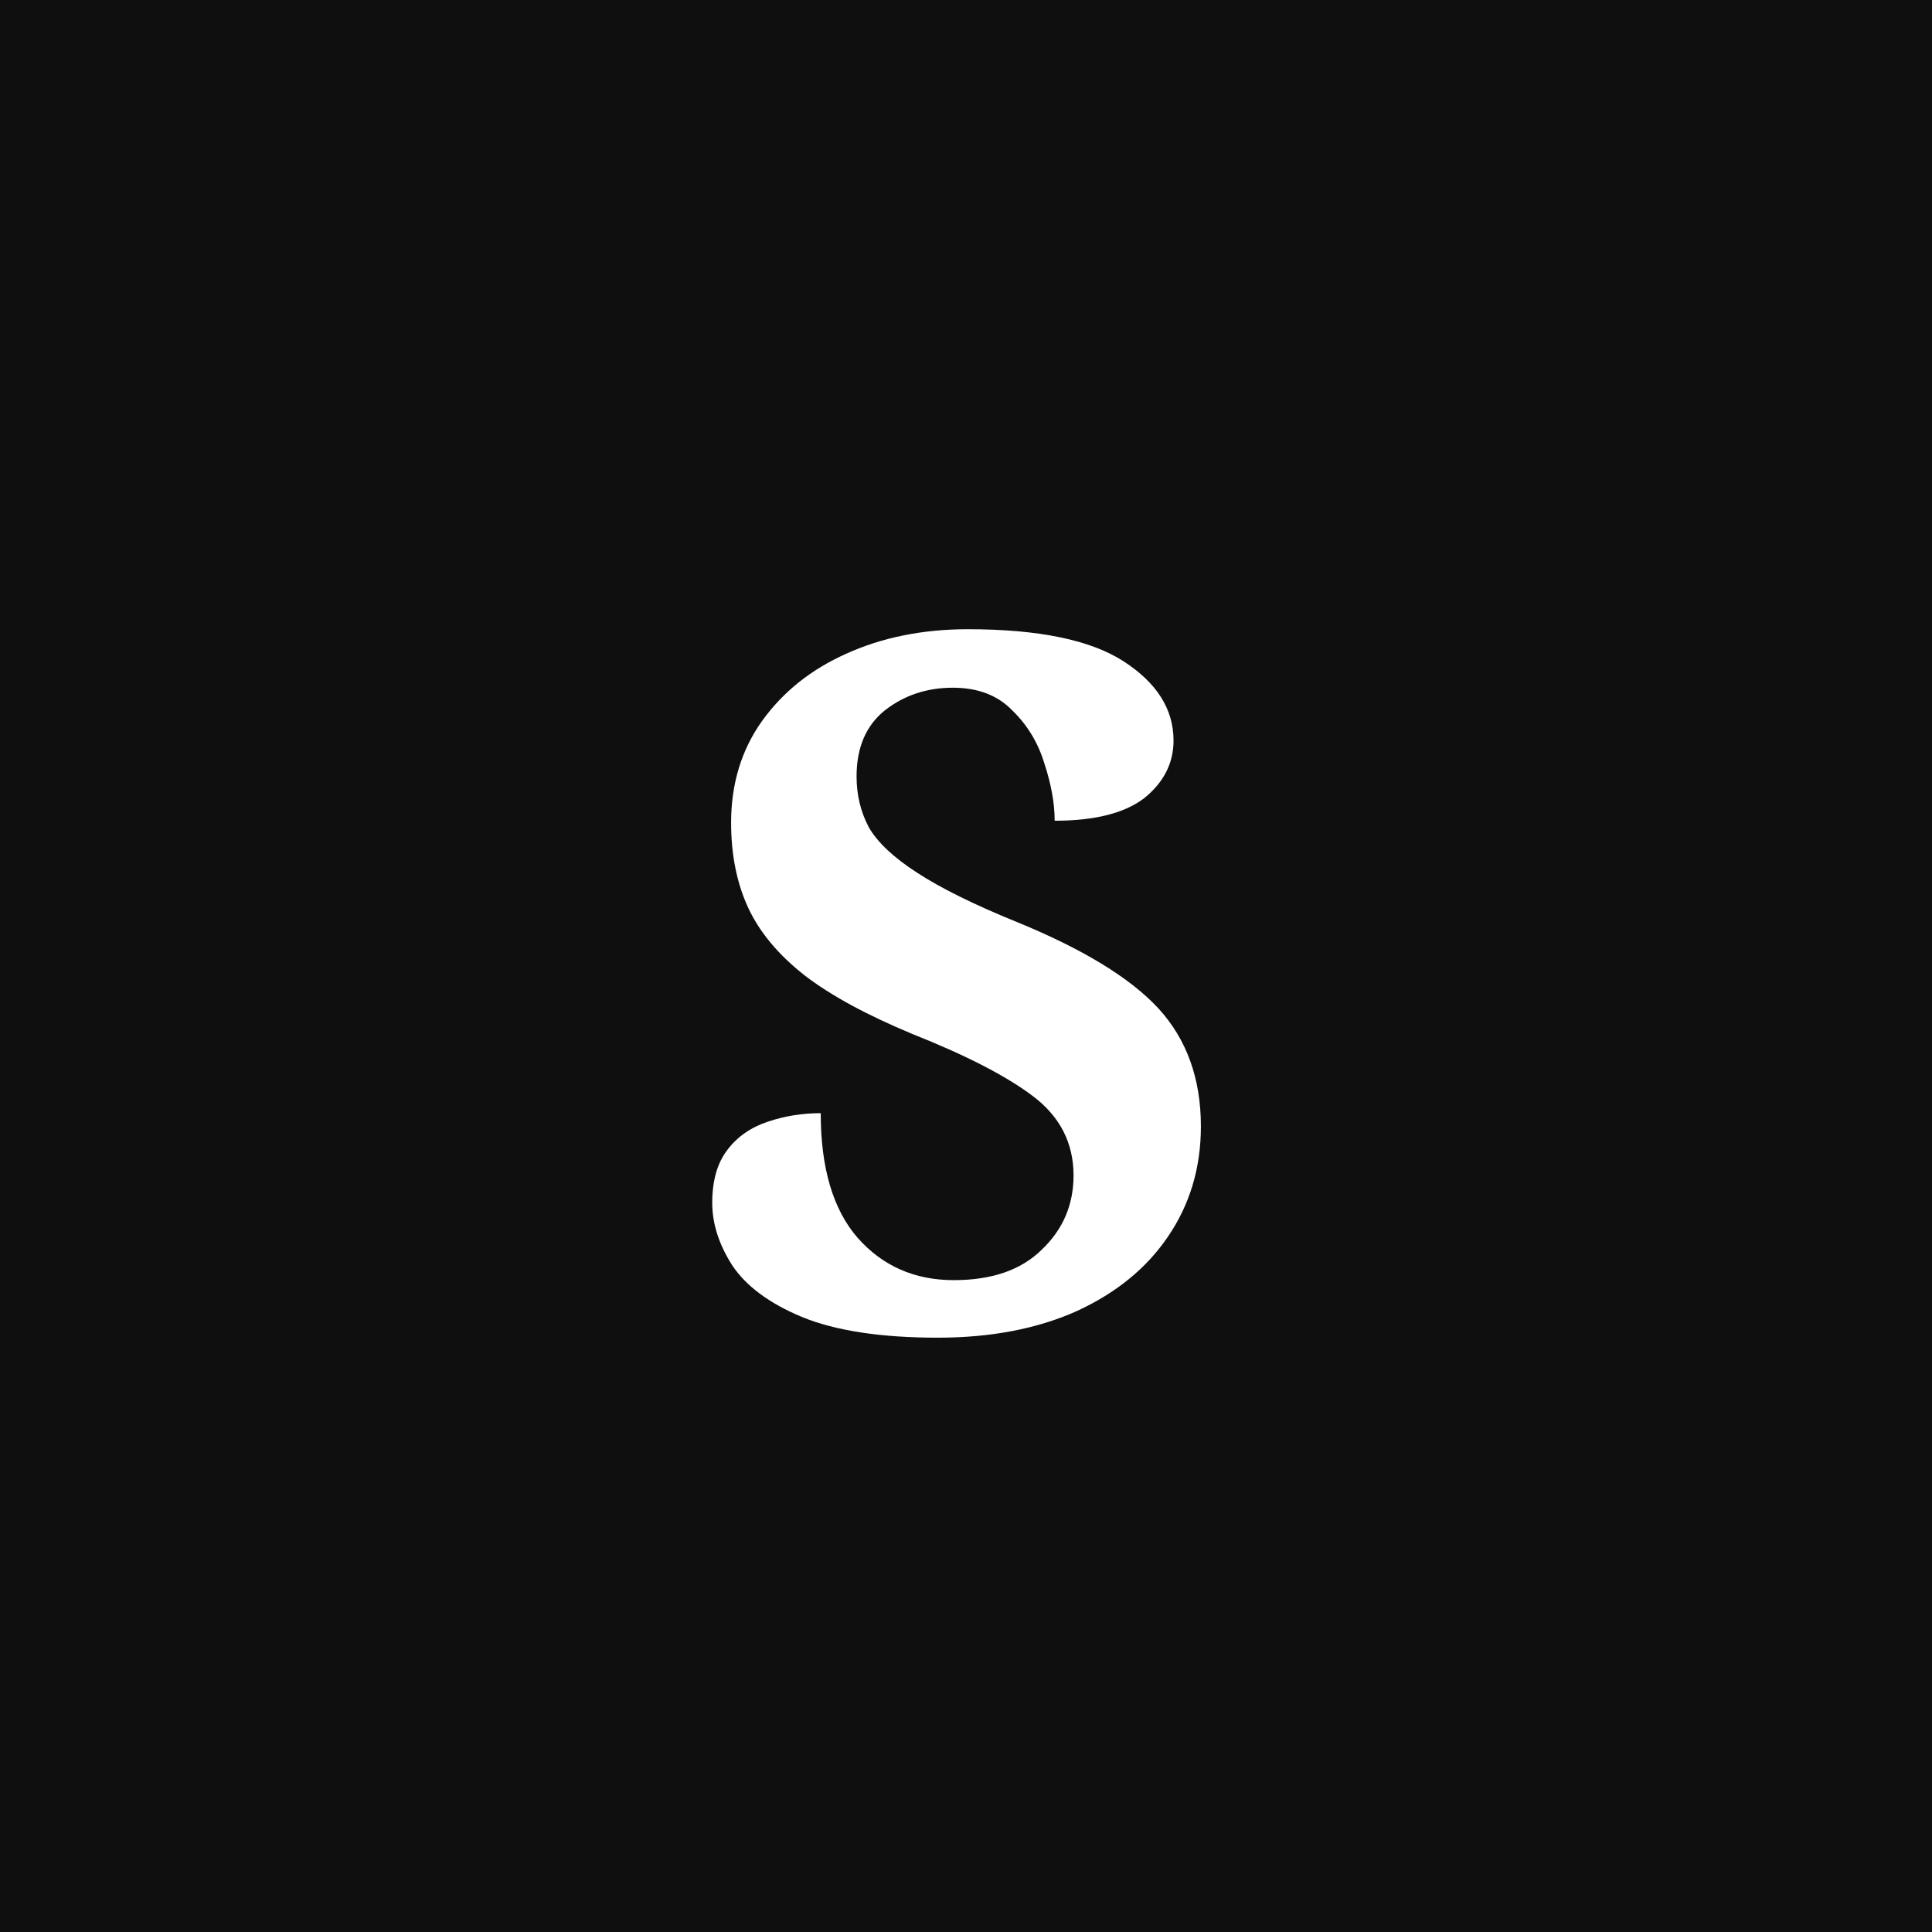
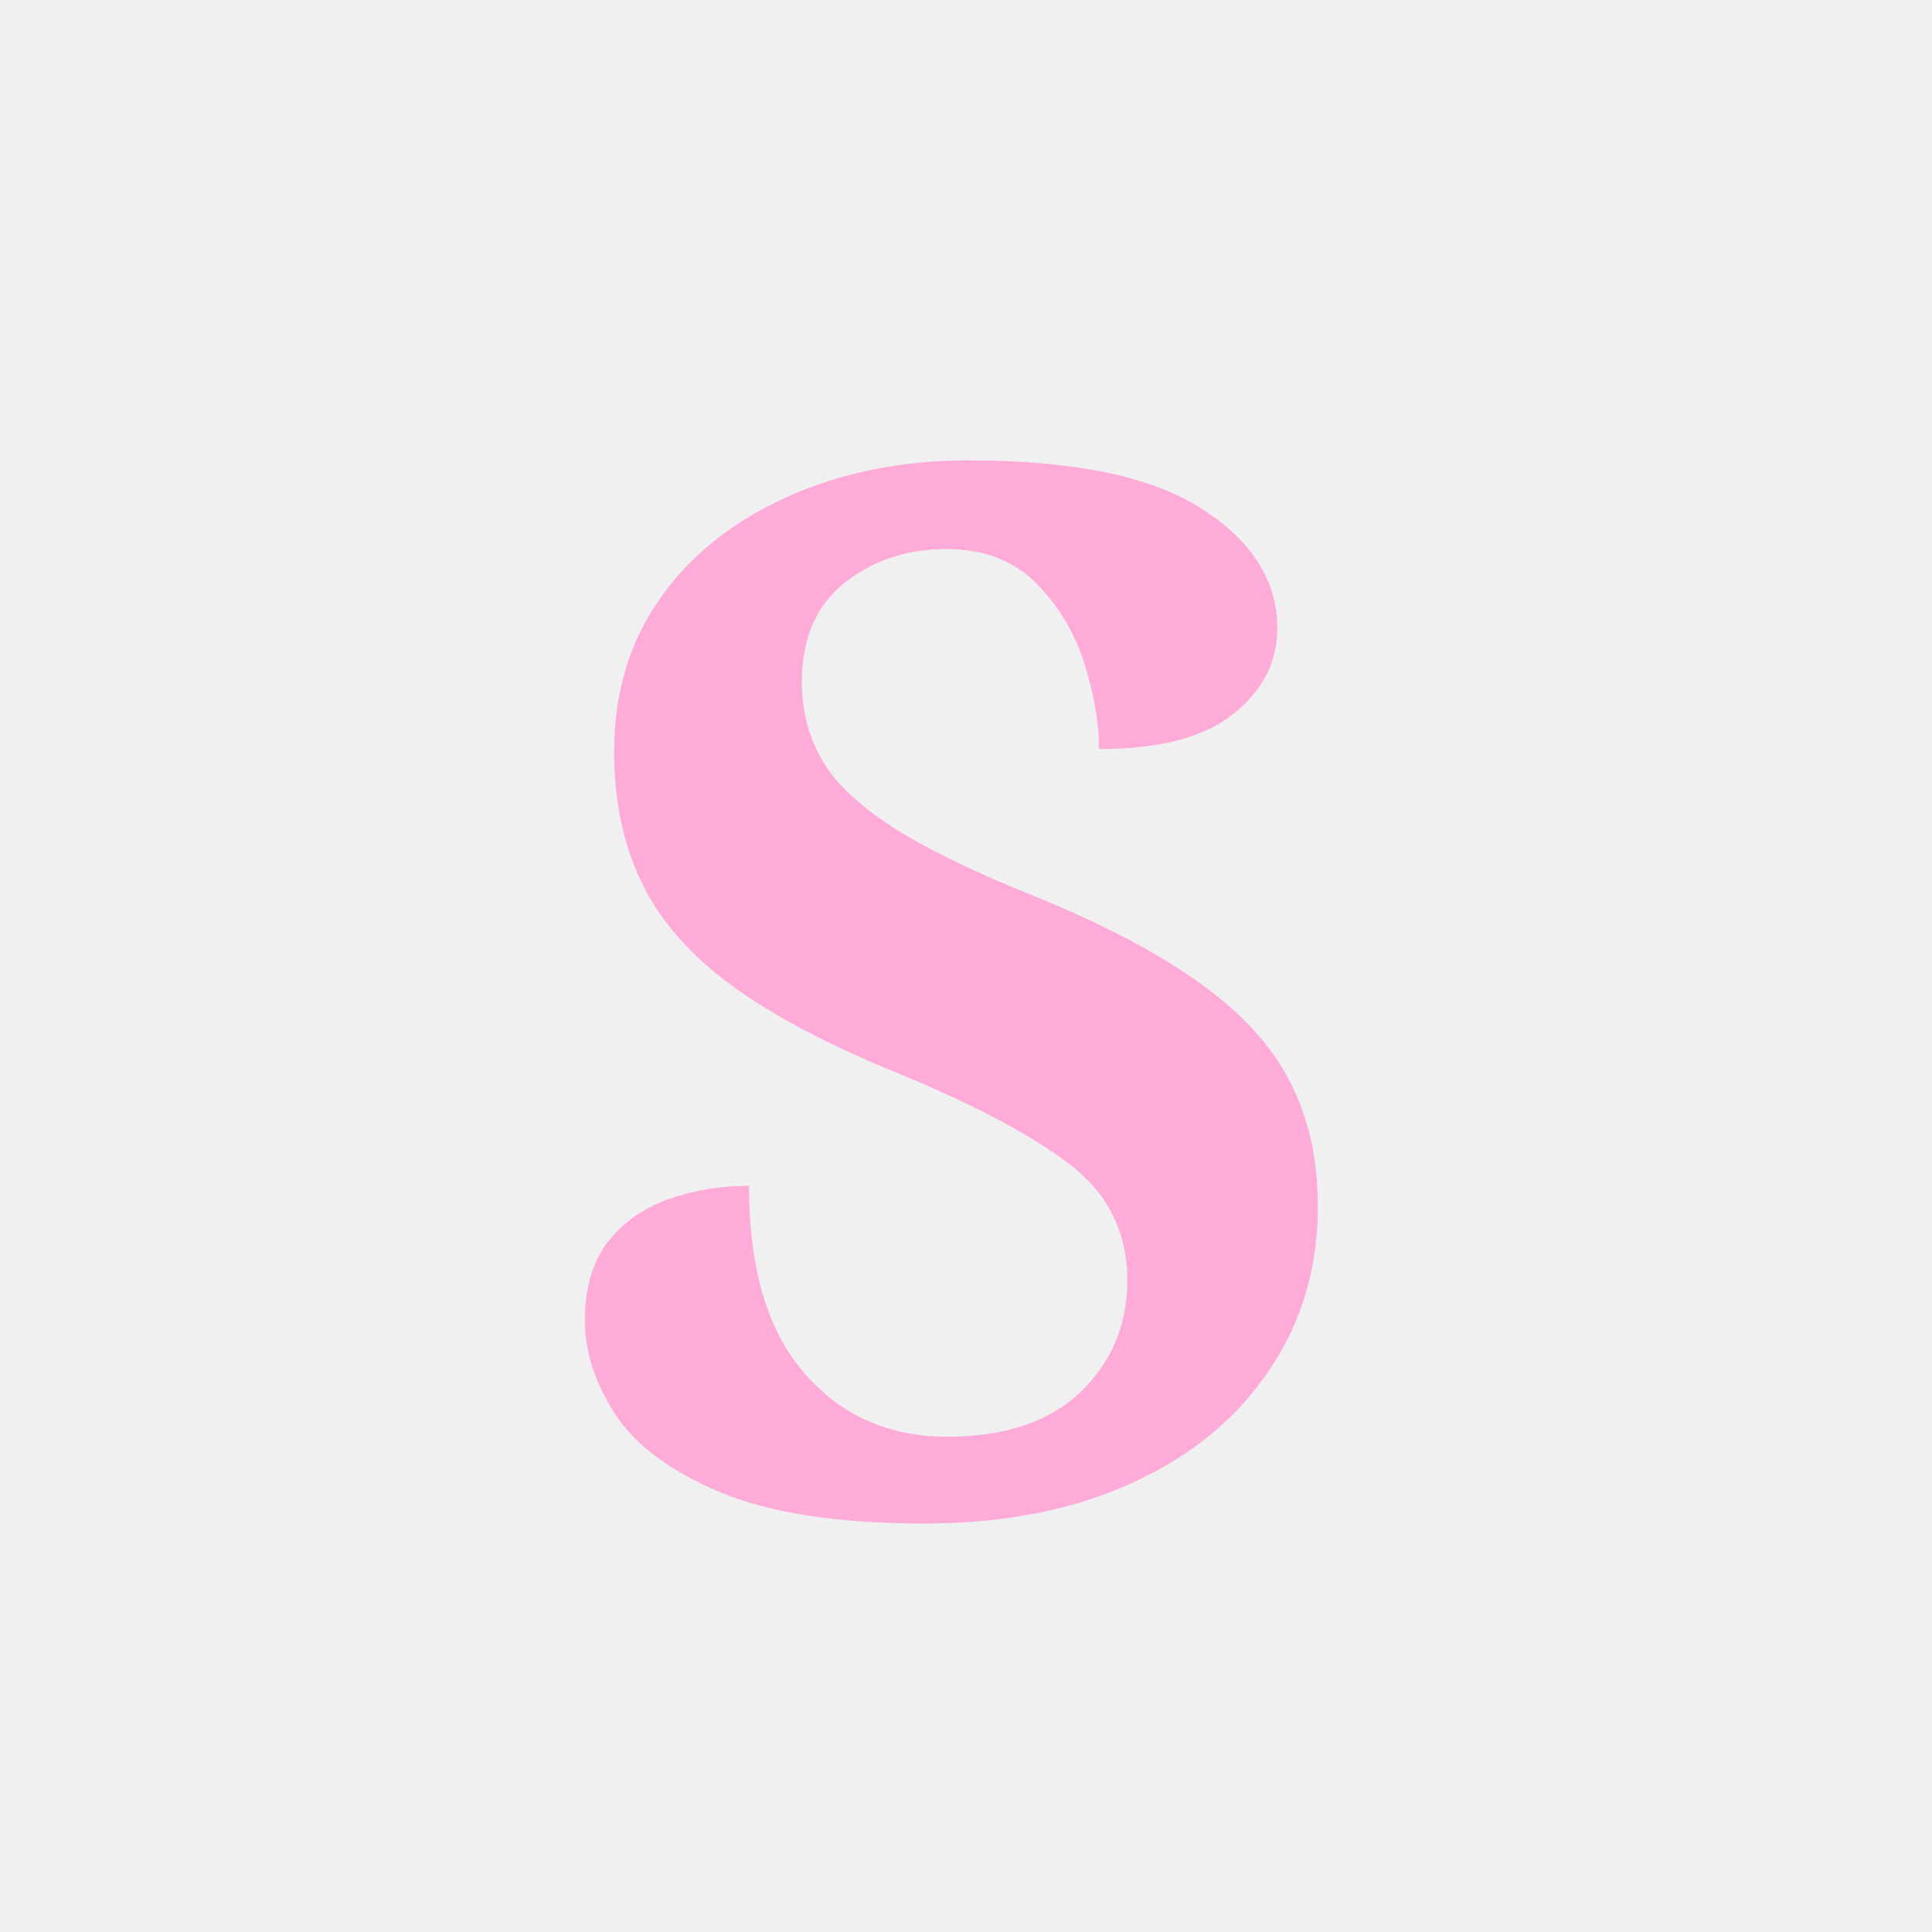
<svg xmlns="http://www.w3.org/2000/svg" width="32" height="32" viewBox="0 0 32 32" fill="none">
-   <rect width="32" height="32" fill="#0f0f0f" />
-   <text x="16" y="22" font-family="Abril Fatface, serif" font-size="16" font-weight="900" fill="white" text-anchor="middle">S</text>
+   <text x="16" y="25" font-family="Abril Fatface, serif" font-size="24" font-weight="900" fill="#feabda" text-anchor="middle">
+     S
+   </text>
</svg>
